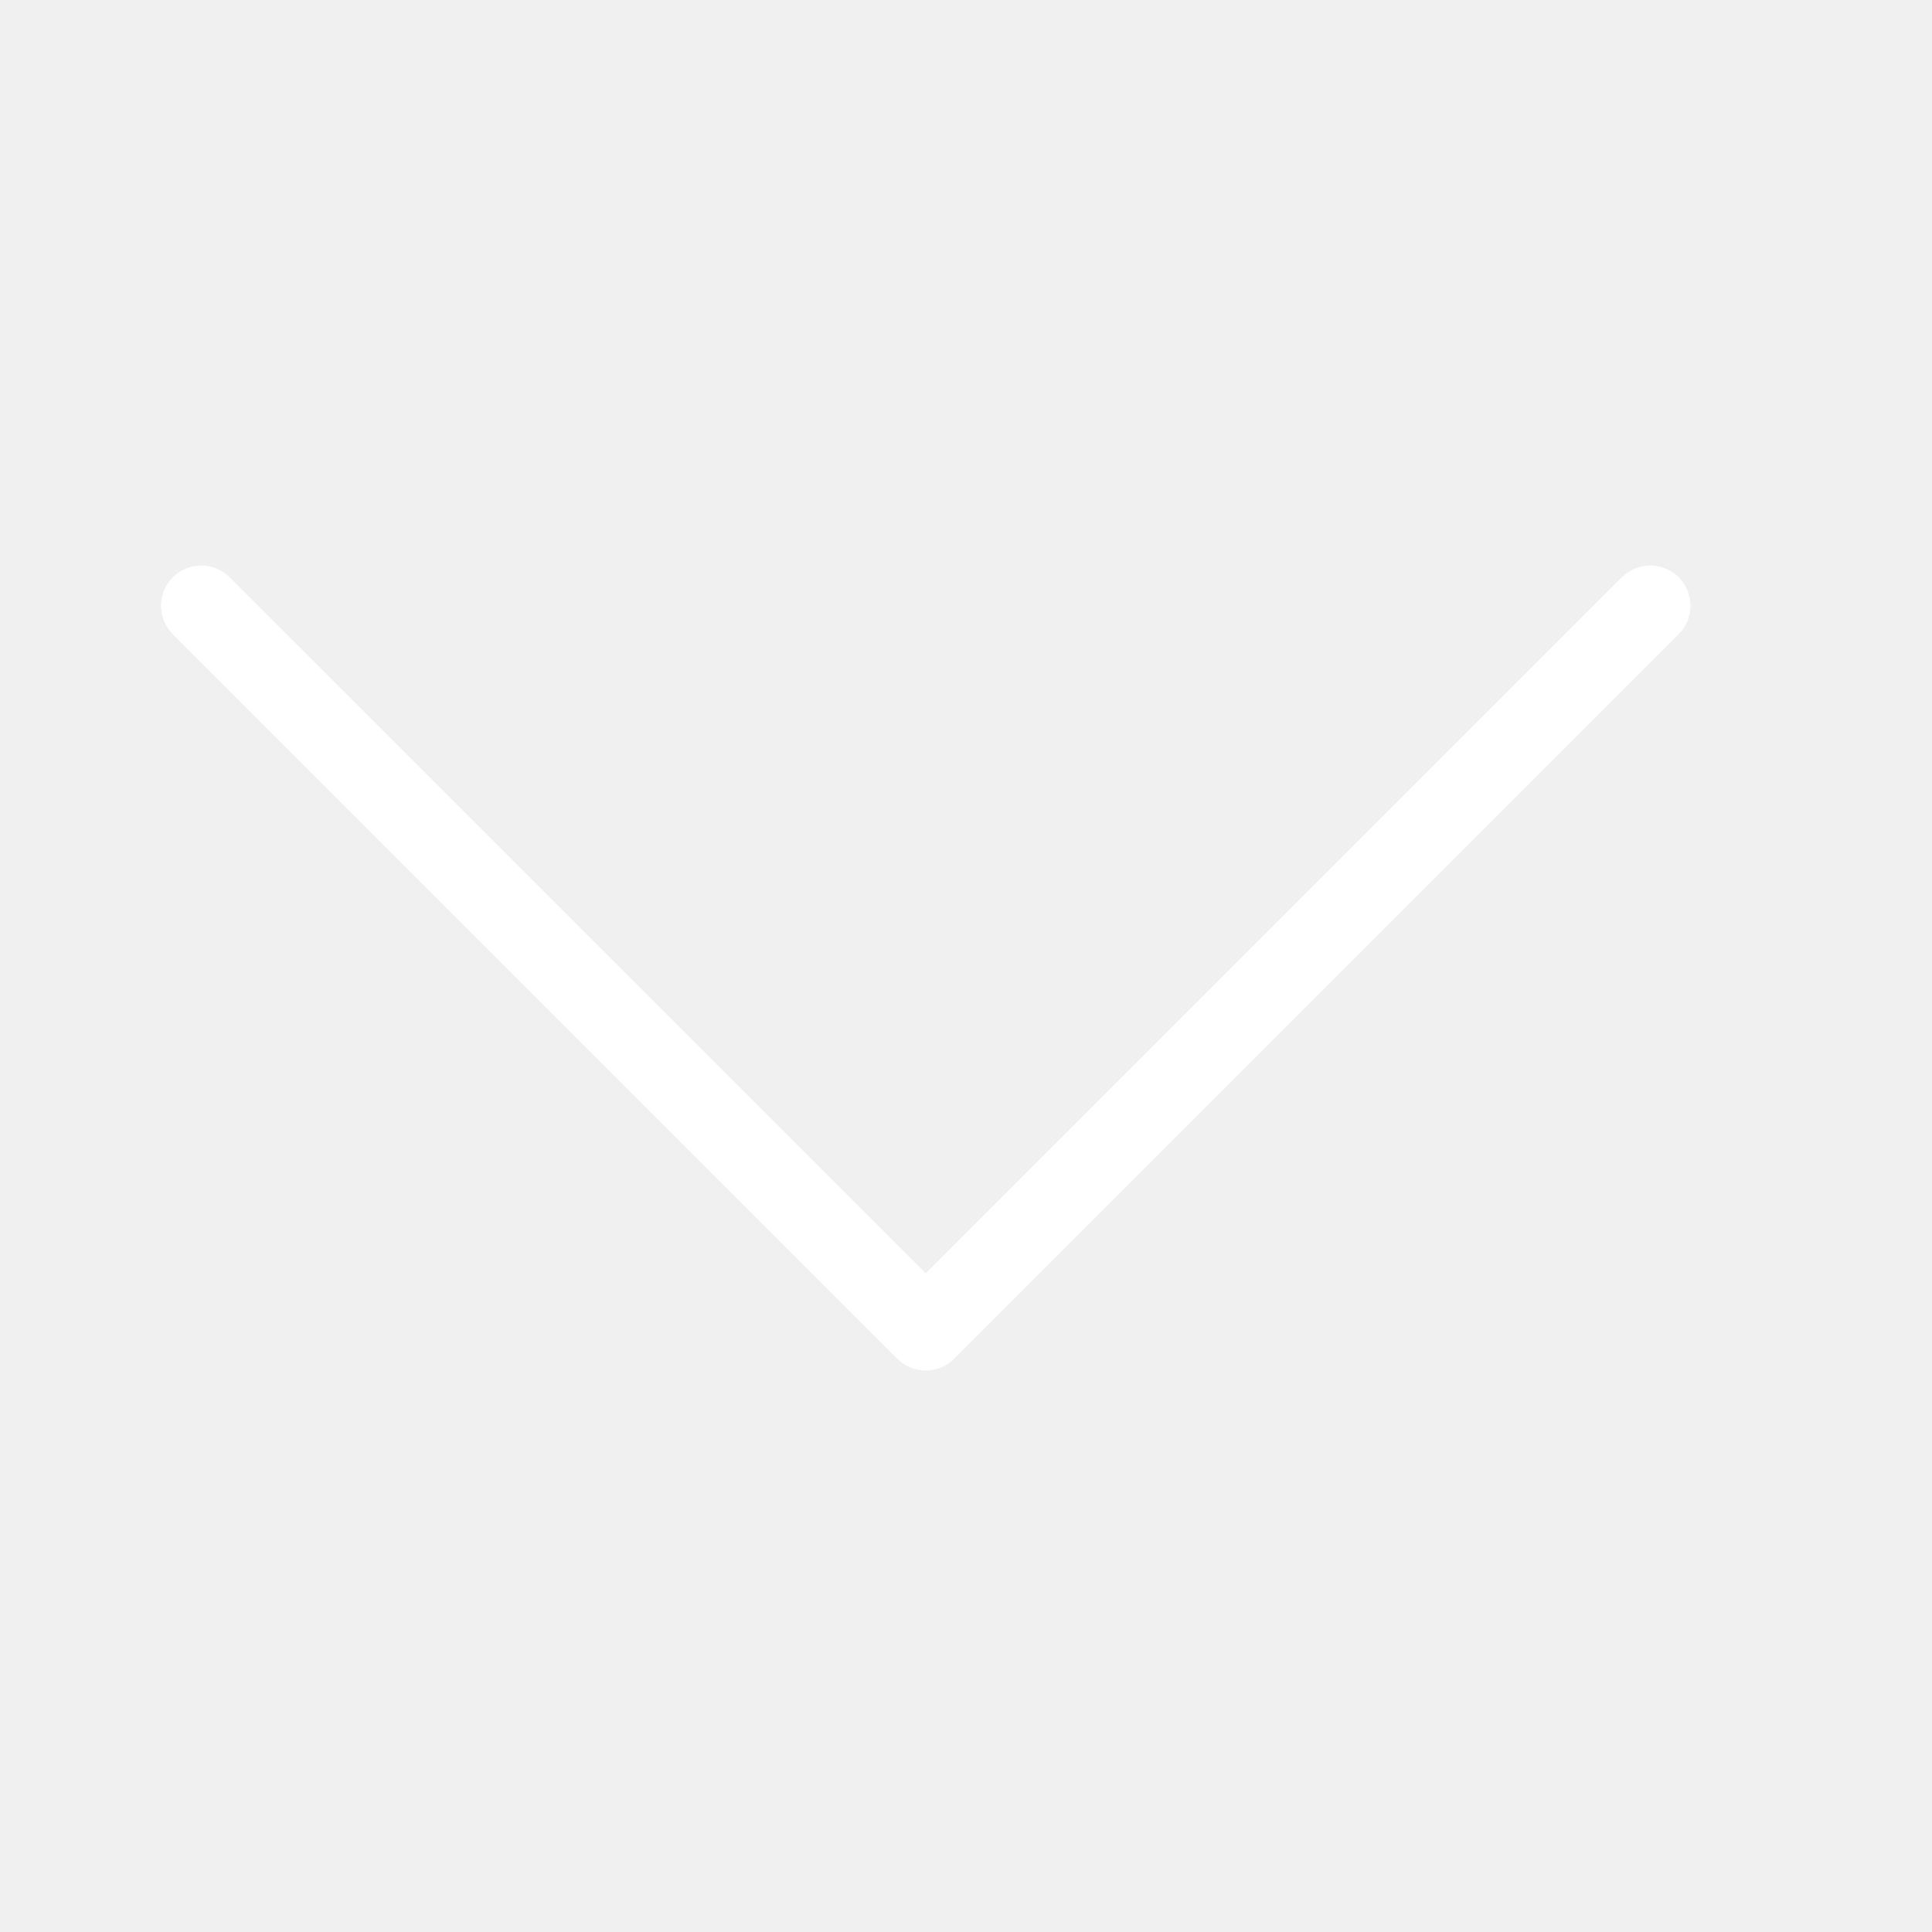
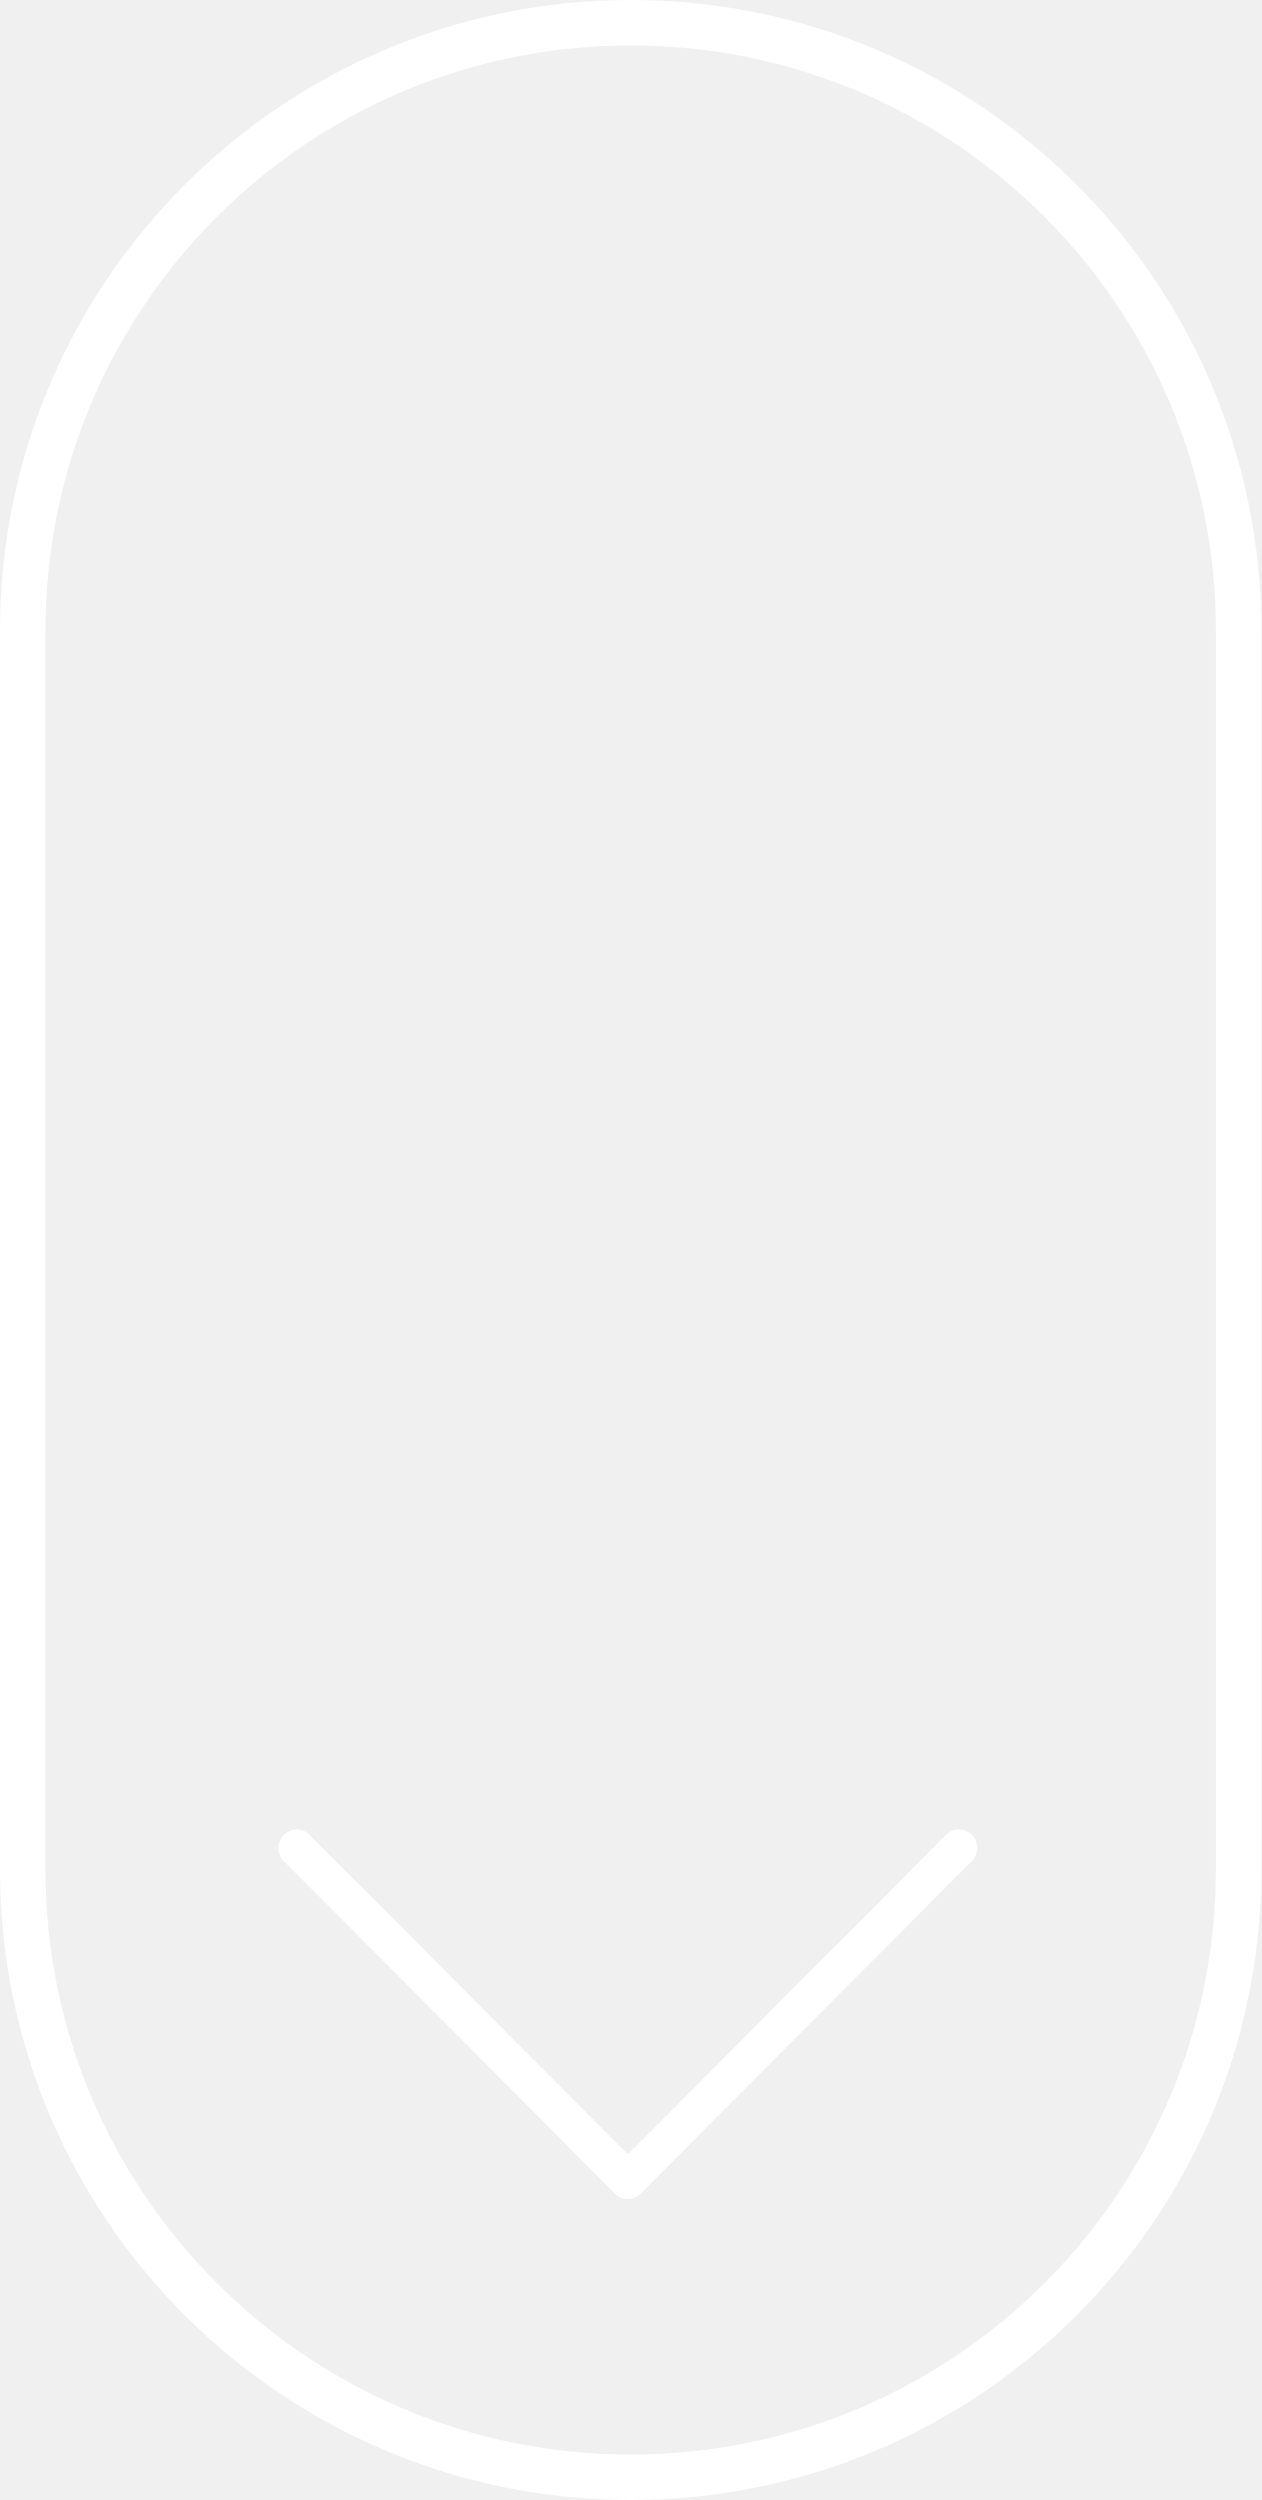
- <svg xmlns="http://www.w3.org/2000/svg" width="512" height="512" viewBox="0 0 512 512" fill="none">
-   <path fill-rule="evenodd" clip-rule="evenodd" d="M237.792 360.078C239.883 362.169 242.613 363.193 245.344 363.193C248.053 363.193 250.784 362.169 252.875 360.078L444.875 168.078C449.035 163.918 449.035 157.155 444.875 152.995C440.715 148.835 433.952 148.835 429.792 152.995L245.344 337.443L60.874 152.995C56.715 148.835 49.952 148.835 45.792 152.995C41.632 157.155 41.632 163.918 45.792 168.078L237.792 360.078Z" fill="white" />
+ <svg xmlns="http://www.w3.org/2000/svg" width="222" height="440" viewBox="0 0 222 440" fill="none">
+   <rect x="4" y="4" width="214" height="432" rx="107" stroke="white" stroke-width="8" />
+   <path fill-rule="evenodd" clip-rule="evenodd" d="M108.211 386.051C108.846 386.688 109.675 387 110.503 387C111.325 387 112.154 386.688 112.789 386.051L171.053 327.547C172.316 326.279 172.316 324.218 171.053 322.951C169.791 321.683 167.739 321.683 166.476 322.951L110.503 379.154L54.524 322.951C53.261 321.683 51.209 321.683 49.947 322.951C48.684 324.218 48.684 326.279 49.947 327.547L108.211 386.051Z" fill="white" />
</svg>
